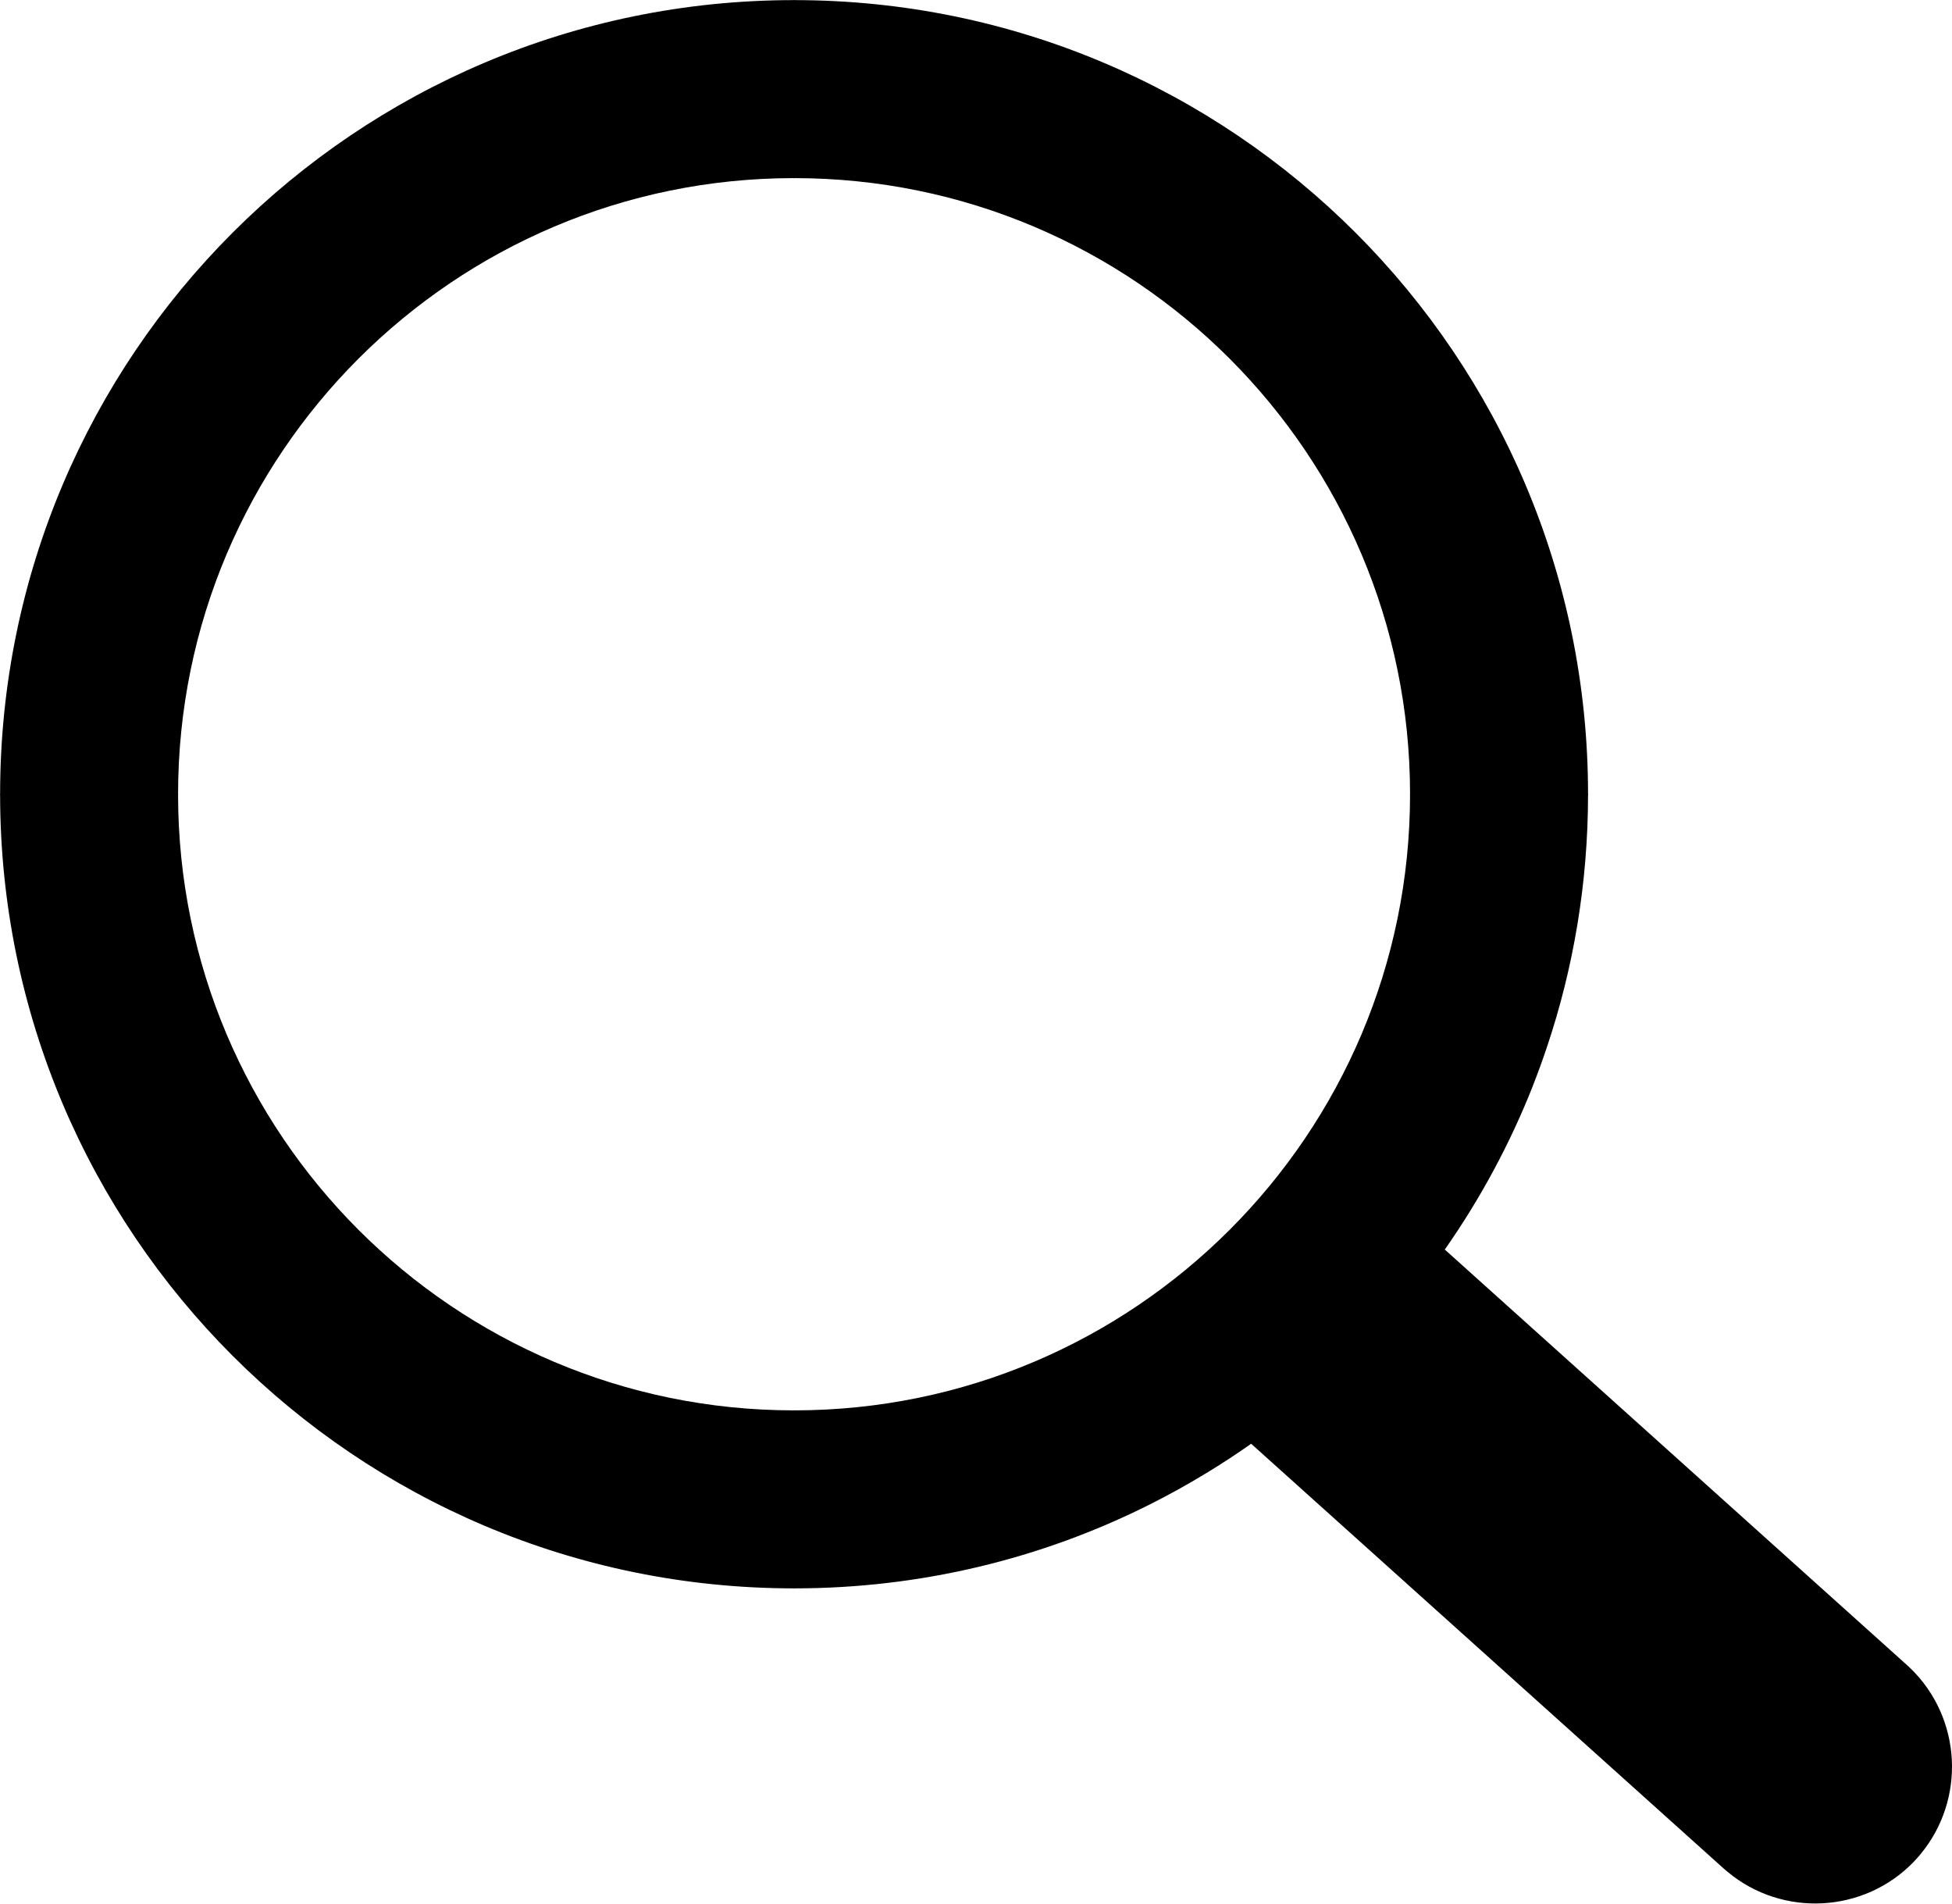
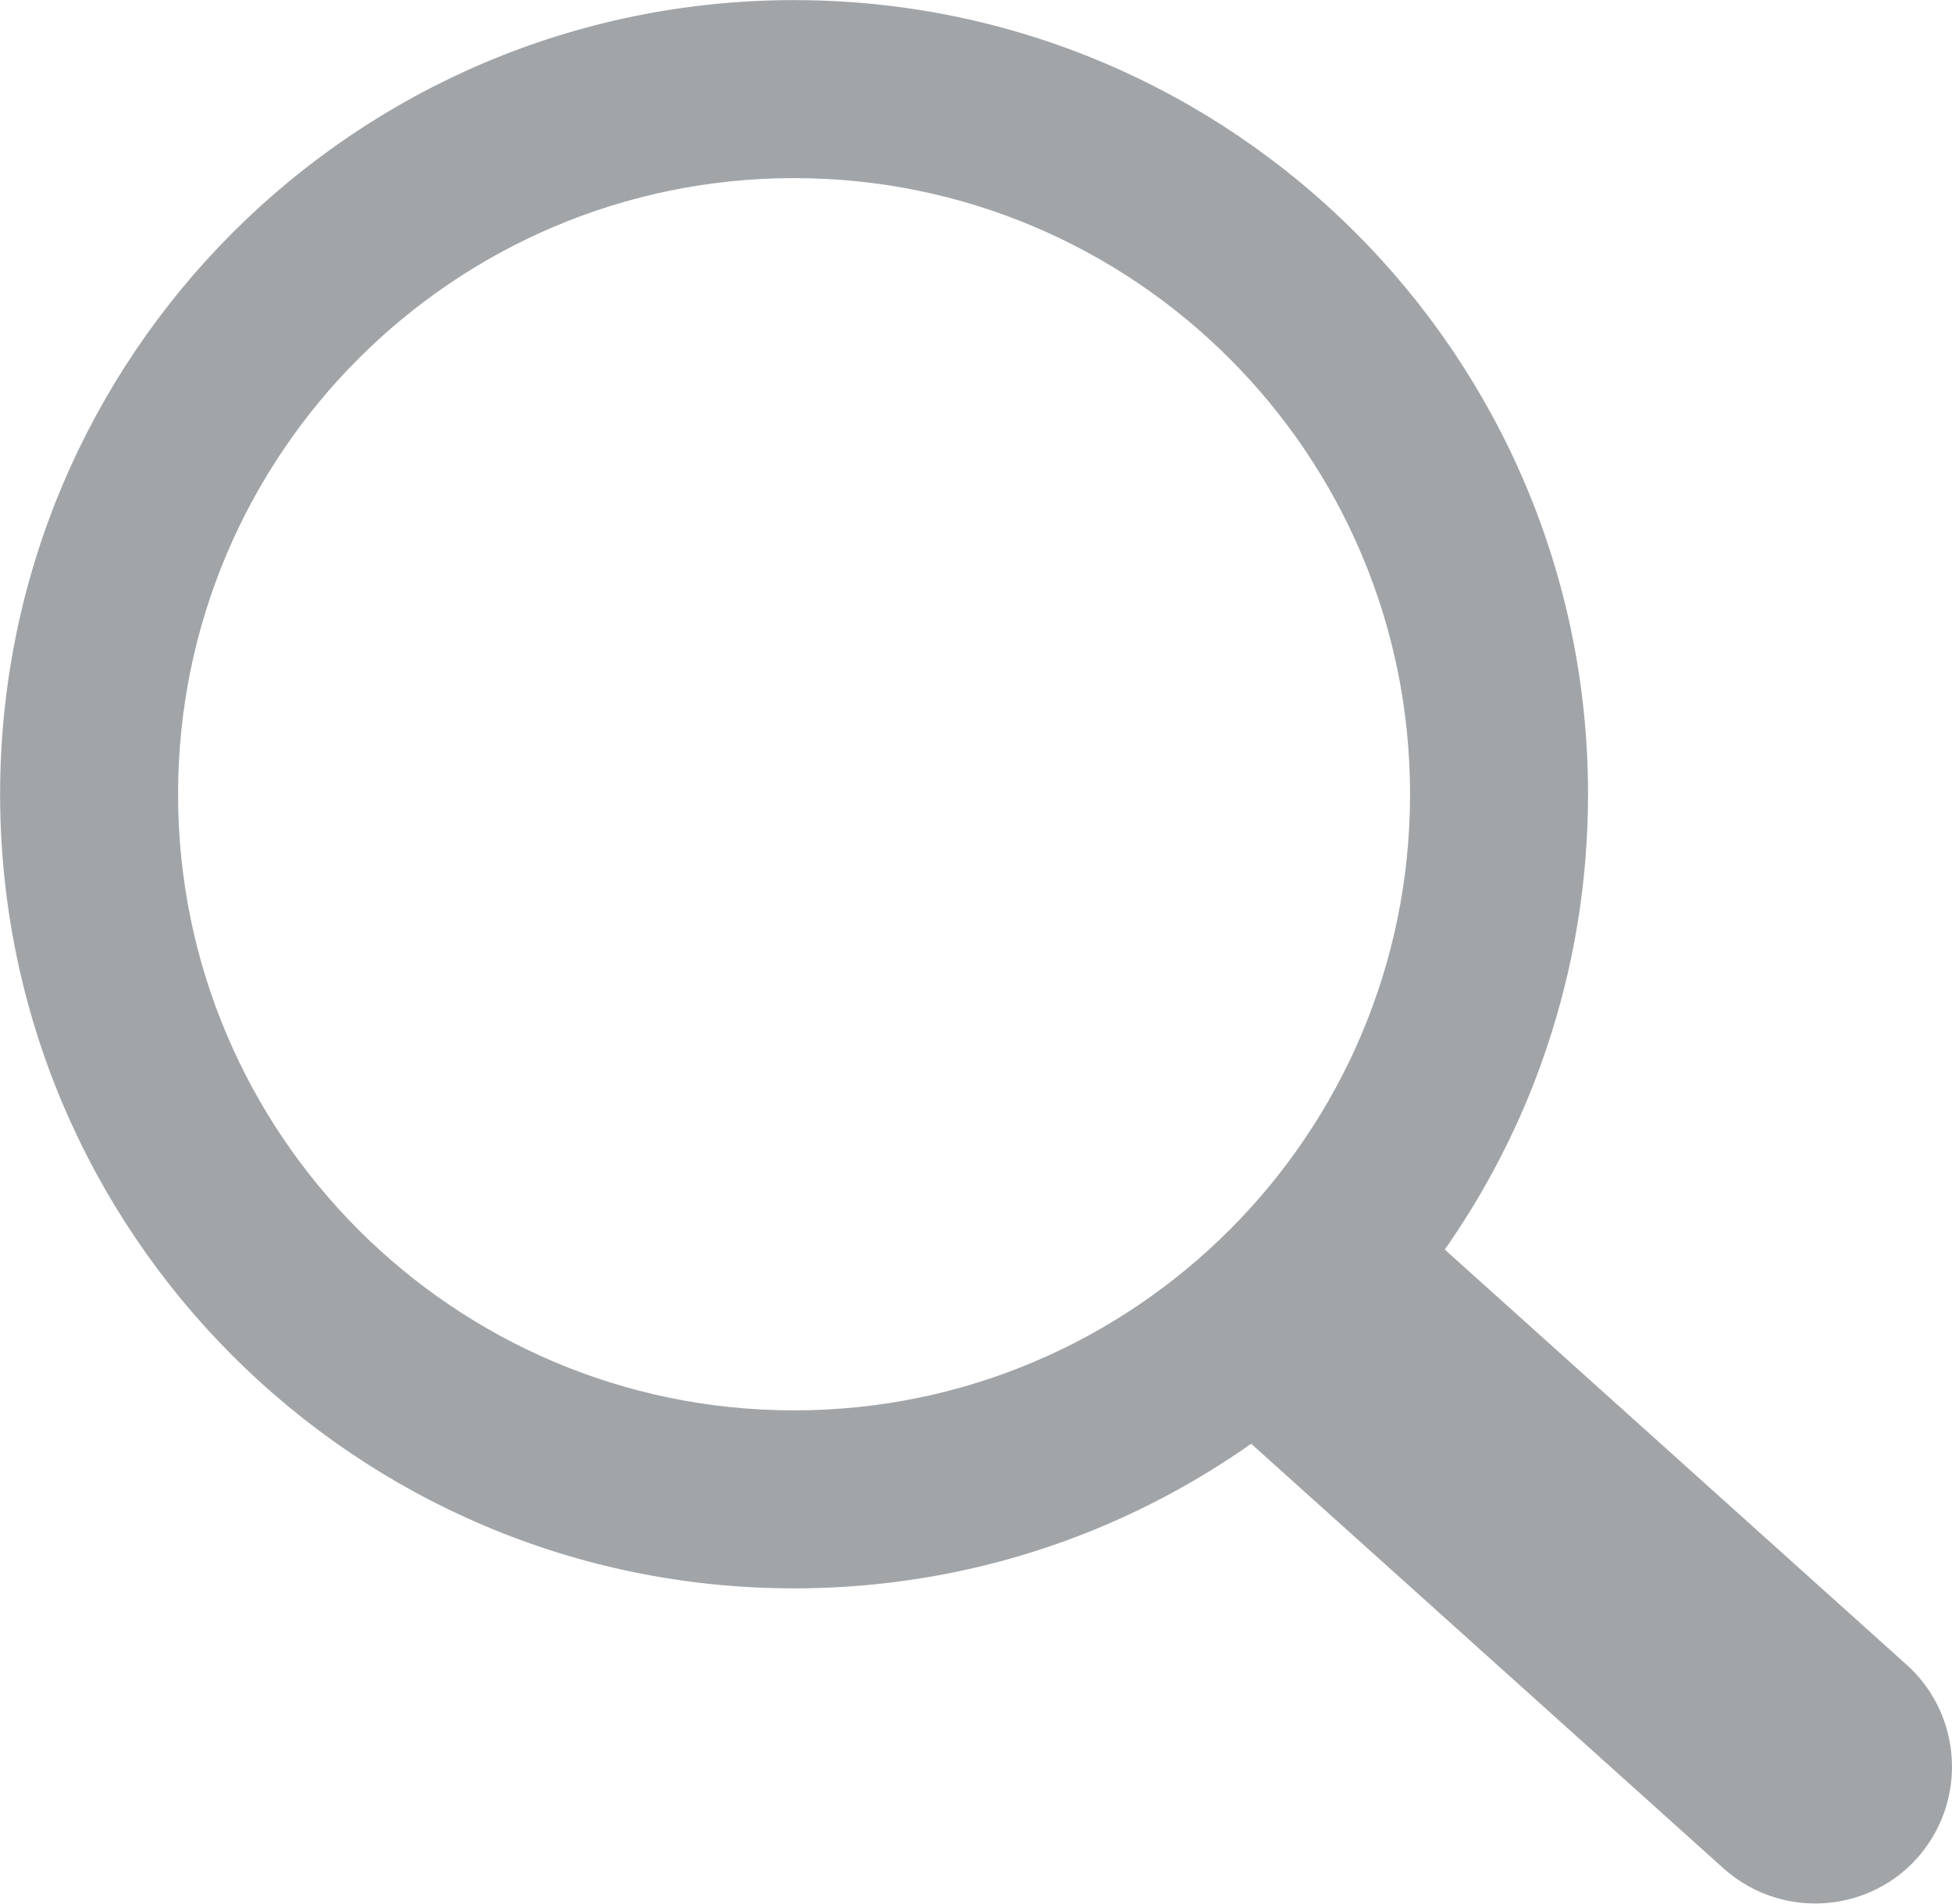
<svg xmlns="http://www.w3.org/2000/svg" version="1.1" id="Layer_1" x="0px" y="0px" width="122.879px" height="119.799px" viewBox="0 0 122.879 119.799" enable-background="new 0 0 122.879 119.799" xml:space="preserve">
-   <g>
+   <g fill="#a2a5a8">
    <path d="M49.988,0h0.016v0.007C63.803,0.011,76.298,5.608,85.34,14.652c9.027,9.031,14.619,21.515,14.628,35.303h0.007v0.033v0.04 h-0.007c-0.005,5.557-0.917,10.905-2.594,15.892c-0.281,0.837-0.575,1.641-0.877,2.409v0.007c-1.446,3.66-3.315,7.12-5.547,10.307 l29.082,26.139l0.018,0.016l0.157,0.146l0.011,0.011c1.642,1.563,2.536,3.656,2.649,5.78c0.11,2.1-0.543,4.248-1.979,5.971 l-0.011,0.016l-0.175,0.203l-0.035,0.035l-0.146,0.16l-0.016,0.021c-1.565,1.642-3.654,2.534-5.78,2.646 c-2.097,0.111-4.247-0.54-5.971-1.978l-0.015-0.011l-0.204-0.175l-0.029-0.024L78.761,90.865c-0.88,0.62-1.778,1.209-2.687,1.765 c-1.233,0.755-2.51,1.466-3.813,2.115c-6.699,3.342-14.269,5.222-22.272,5.222v0.007h-0.016v-0.007 c-13.799-0.004-26.296-5.601-35.338-14.645C5.605,76.291,0.016,63.805,0.007,50.021H0v-0.033v-0.016h0.007 c0.004-13.799,5.601-26.296,14.645-35.338C23.683,5.608,36.167,0.016,49.955,0.007V0H49.988L49.988,0z M50.004,11.21v0.007h-0.016 h-0.033V11.21c-10.686,0.007-20.372,4.35-27.384,11.359C15.56,29.578,11.213,39.274,11.21,49.973h0.007v0.016v0.033H11.21 c0.007,10.686,4.347,20.367,11.359,27.381c7.009,7.012,16.705,11.359,27.403,11.361v-0.007h0.016h0.033v0.007 c10.686-0.007,20.368-4.348,27.382-11.359c7.011-7.009,11.358-16.702,11.36-27.4h-0.006v-0.016v-0.033h0.006 c-0.006-10.686-4.35-20.372-11.358-27.384C70.396,15.56,60.703,11.213,50.004,11.21L50.004,11.21z" />
  </g>
</svg>
